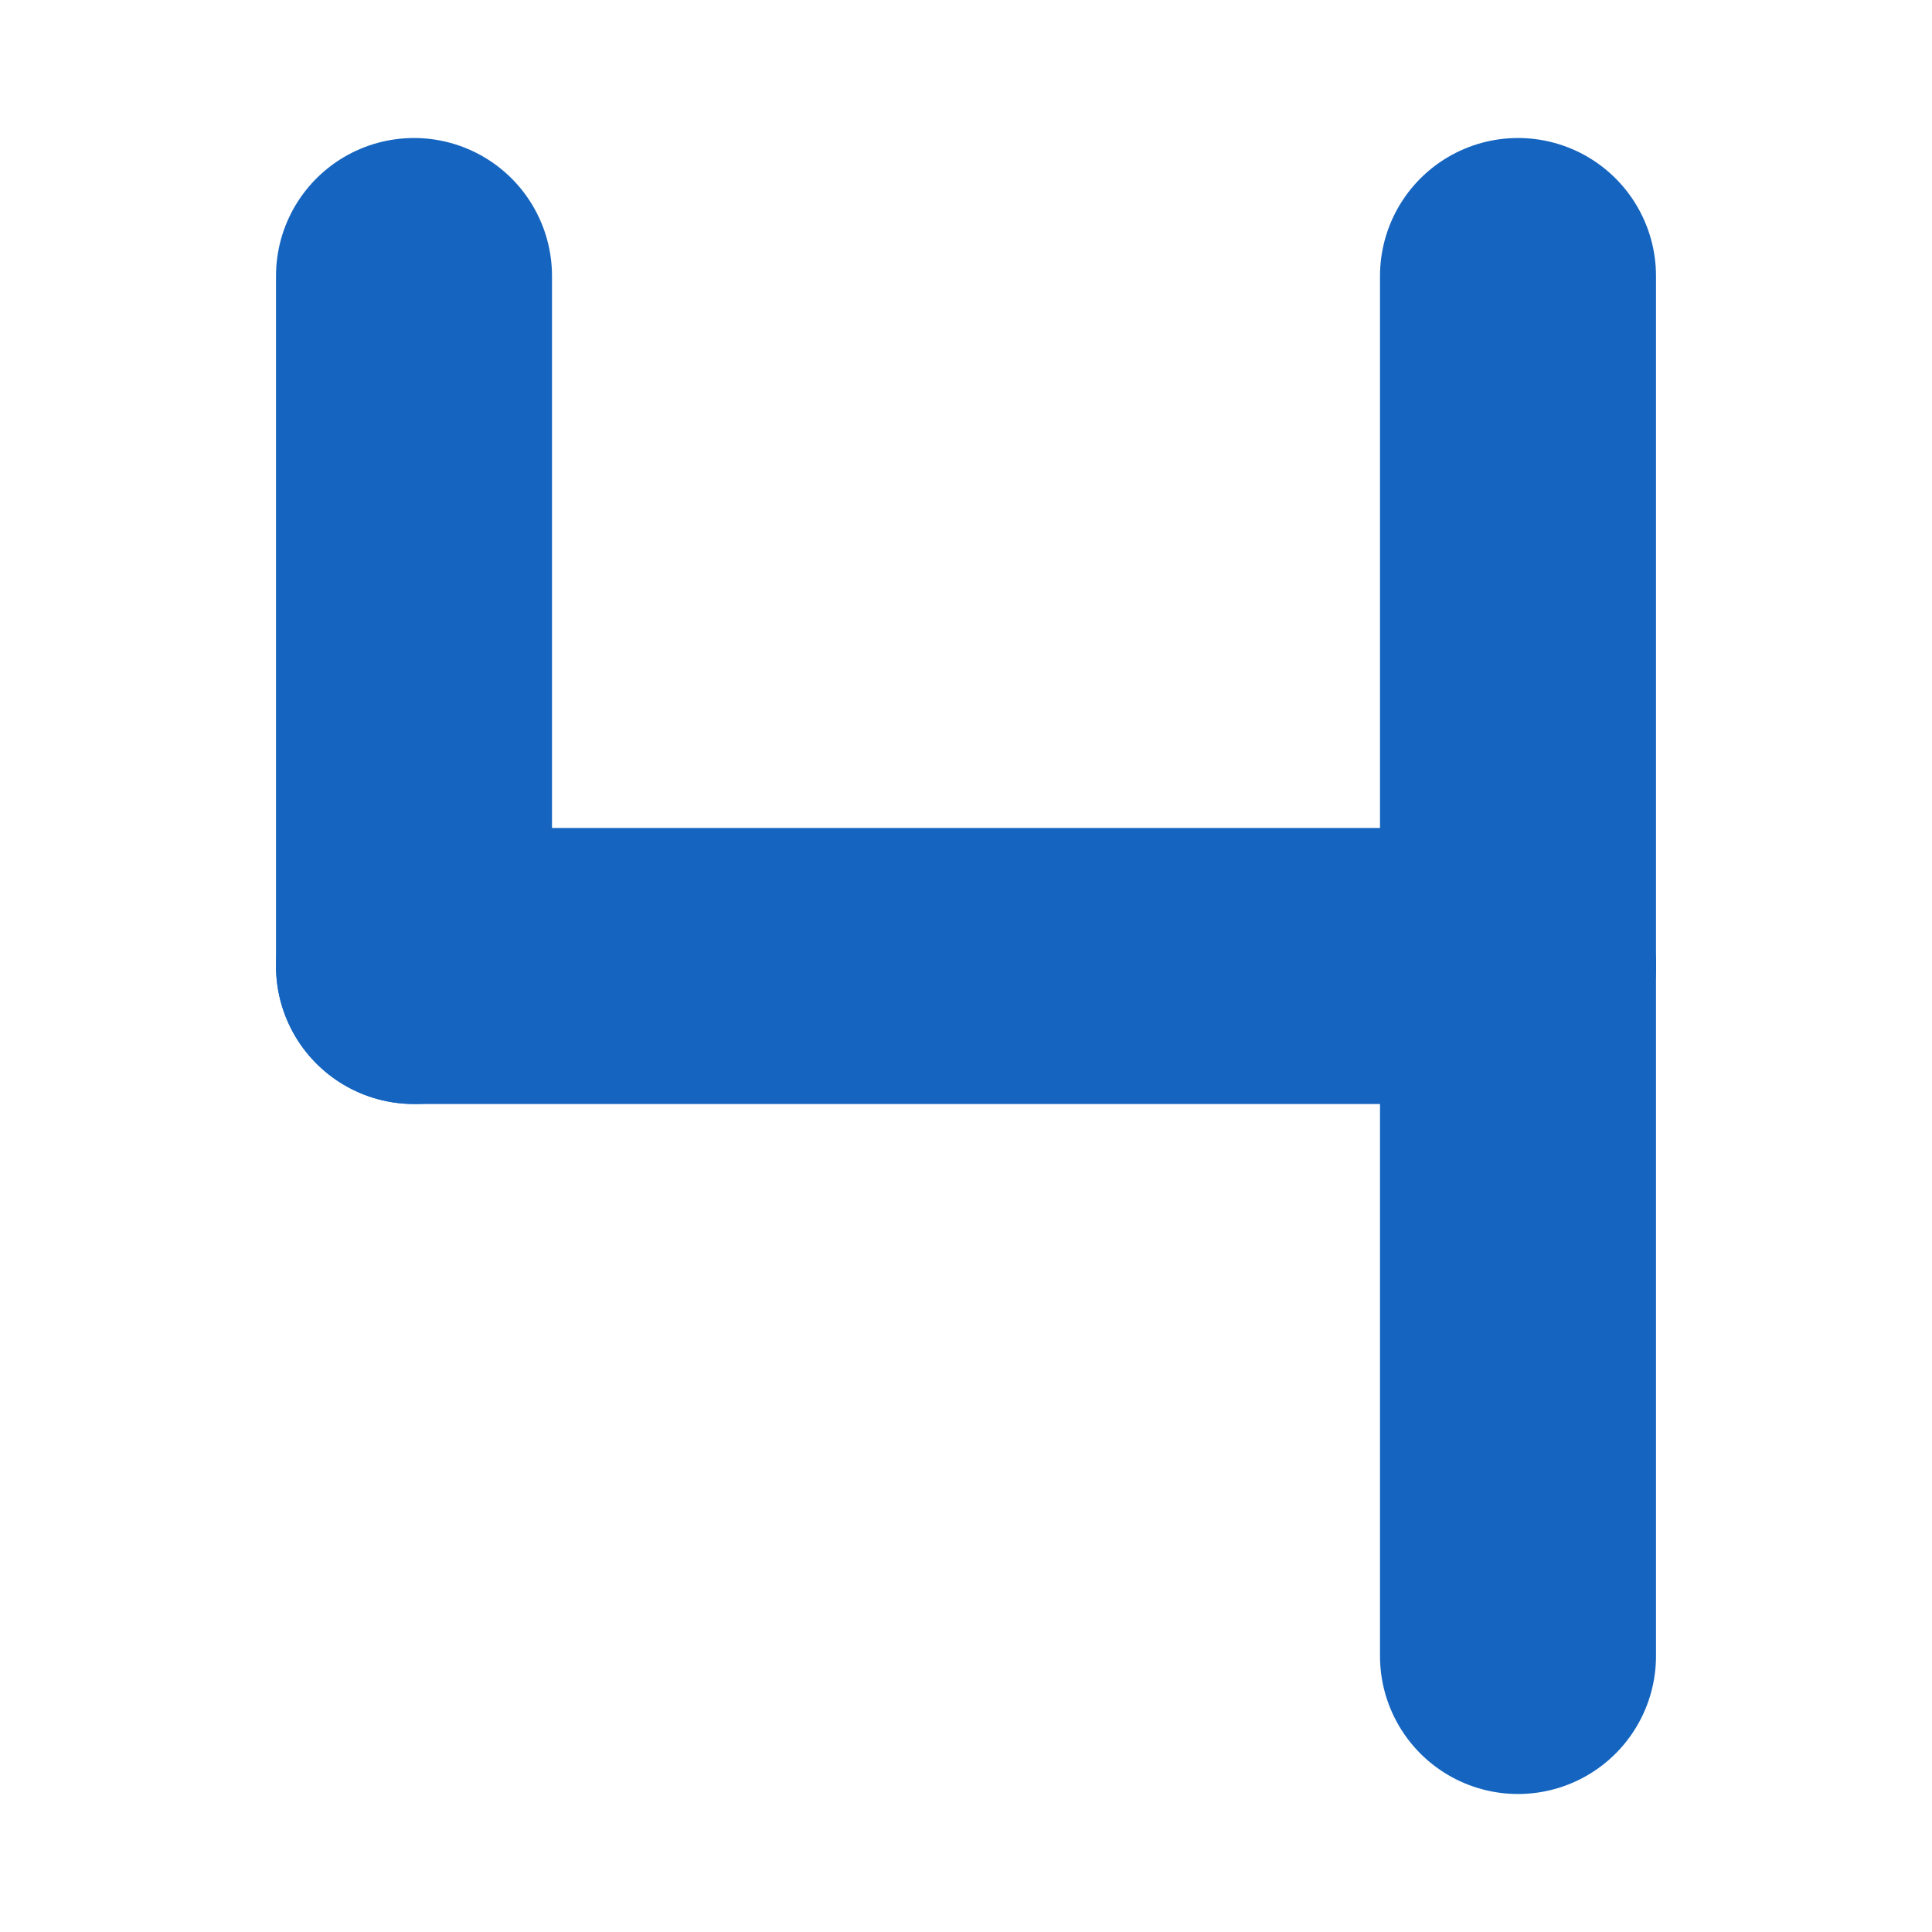
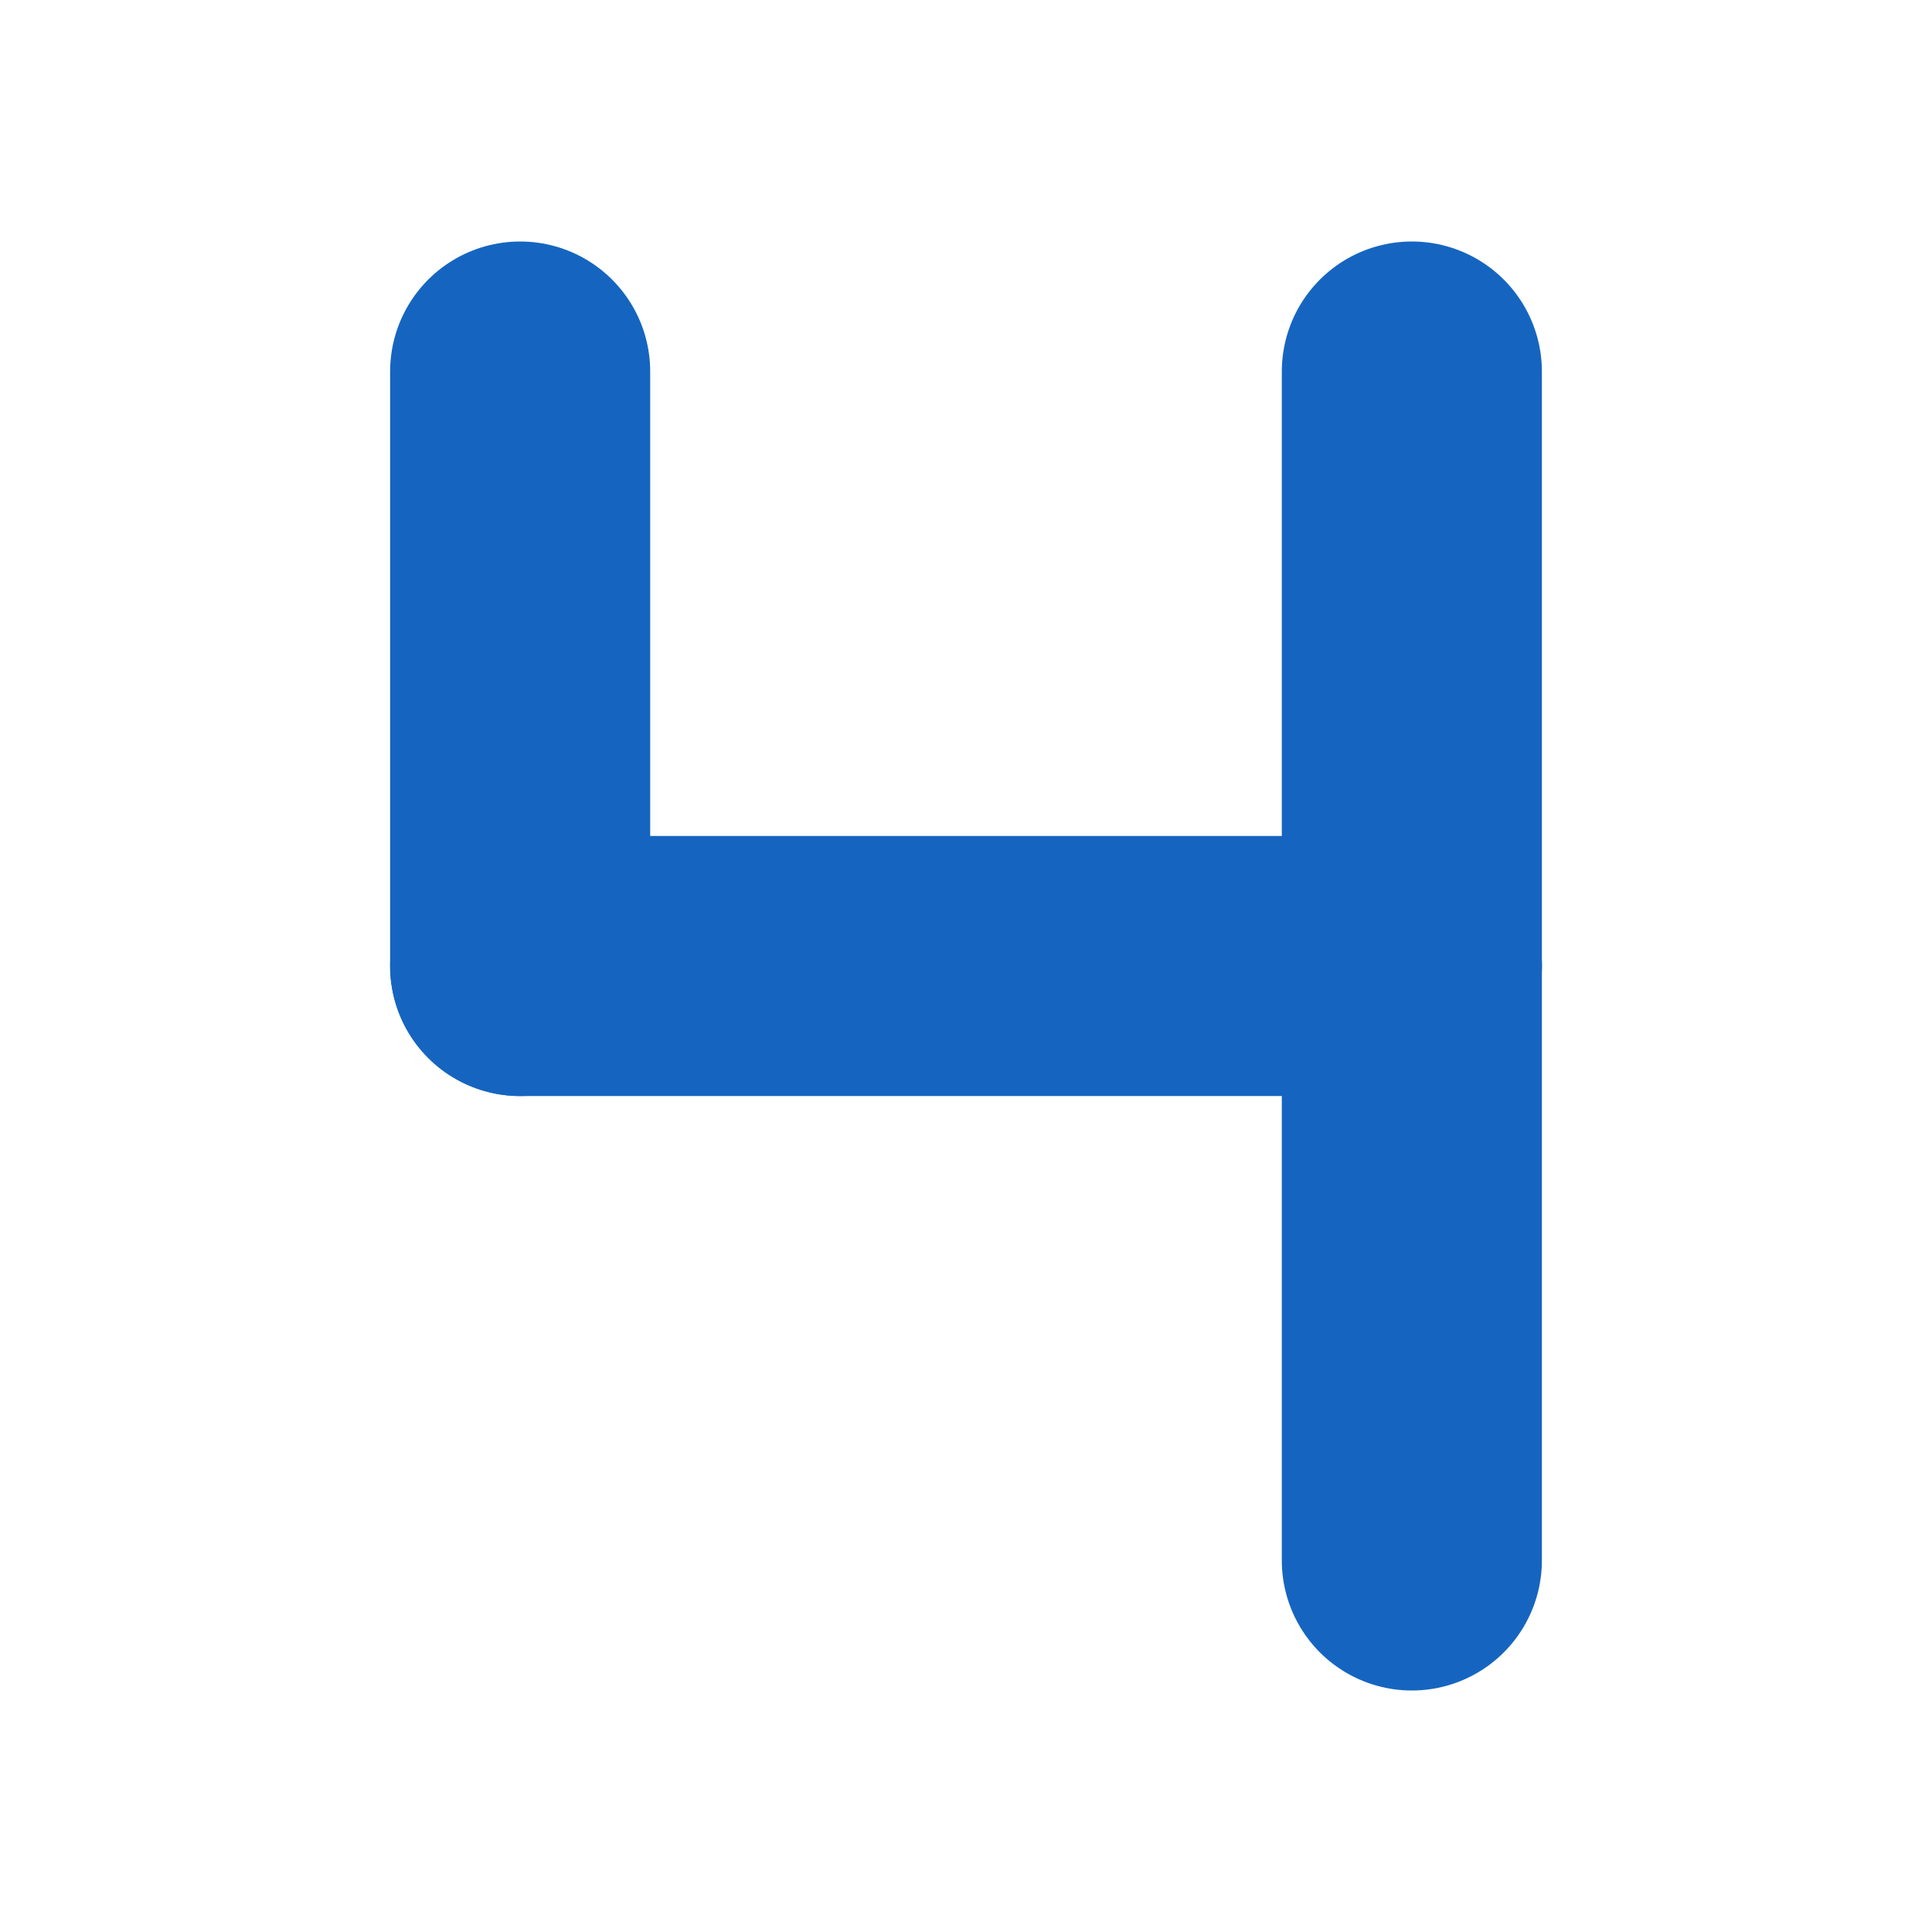
- <svg xmlns="http://www.w3.org/2000/svg" width="28" height="28" viewBox="0 0 28 28">
-   <g stroke="#1565c0" stroke-width="4" stroke-linecap="round" fill="none">
-     <line x1="6" y1="4" x2="6" y2="14" />
-     <line x1="6" y1="14" x2="22" y2="14" />
-     <line x1="22" y1="4" x2="22" y2="14" />
-     <line x1="22" y1="14" x2="22" y2="24" />
+ <svg xmlns="http://www.w3.org/2000/svg" width="26" height="26" viewBox="0 0 26 26">
+   <g stroke="#1565c0" stroke-width="3.5" stroke-linecap="round" fill="none">
+     <line x1="7" y1="5" x2="7" y2="13" />
+     <line x1="7" y1="13" x2="19" y2="13" />
+     <line x1="19" y1="5" x2="19" y2="13" />
+     <line x1="19" y1="13" x2="19" y2="21" />
  </g>
</svg>
